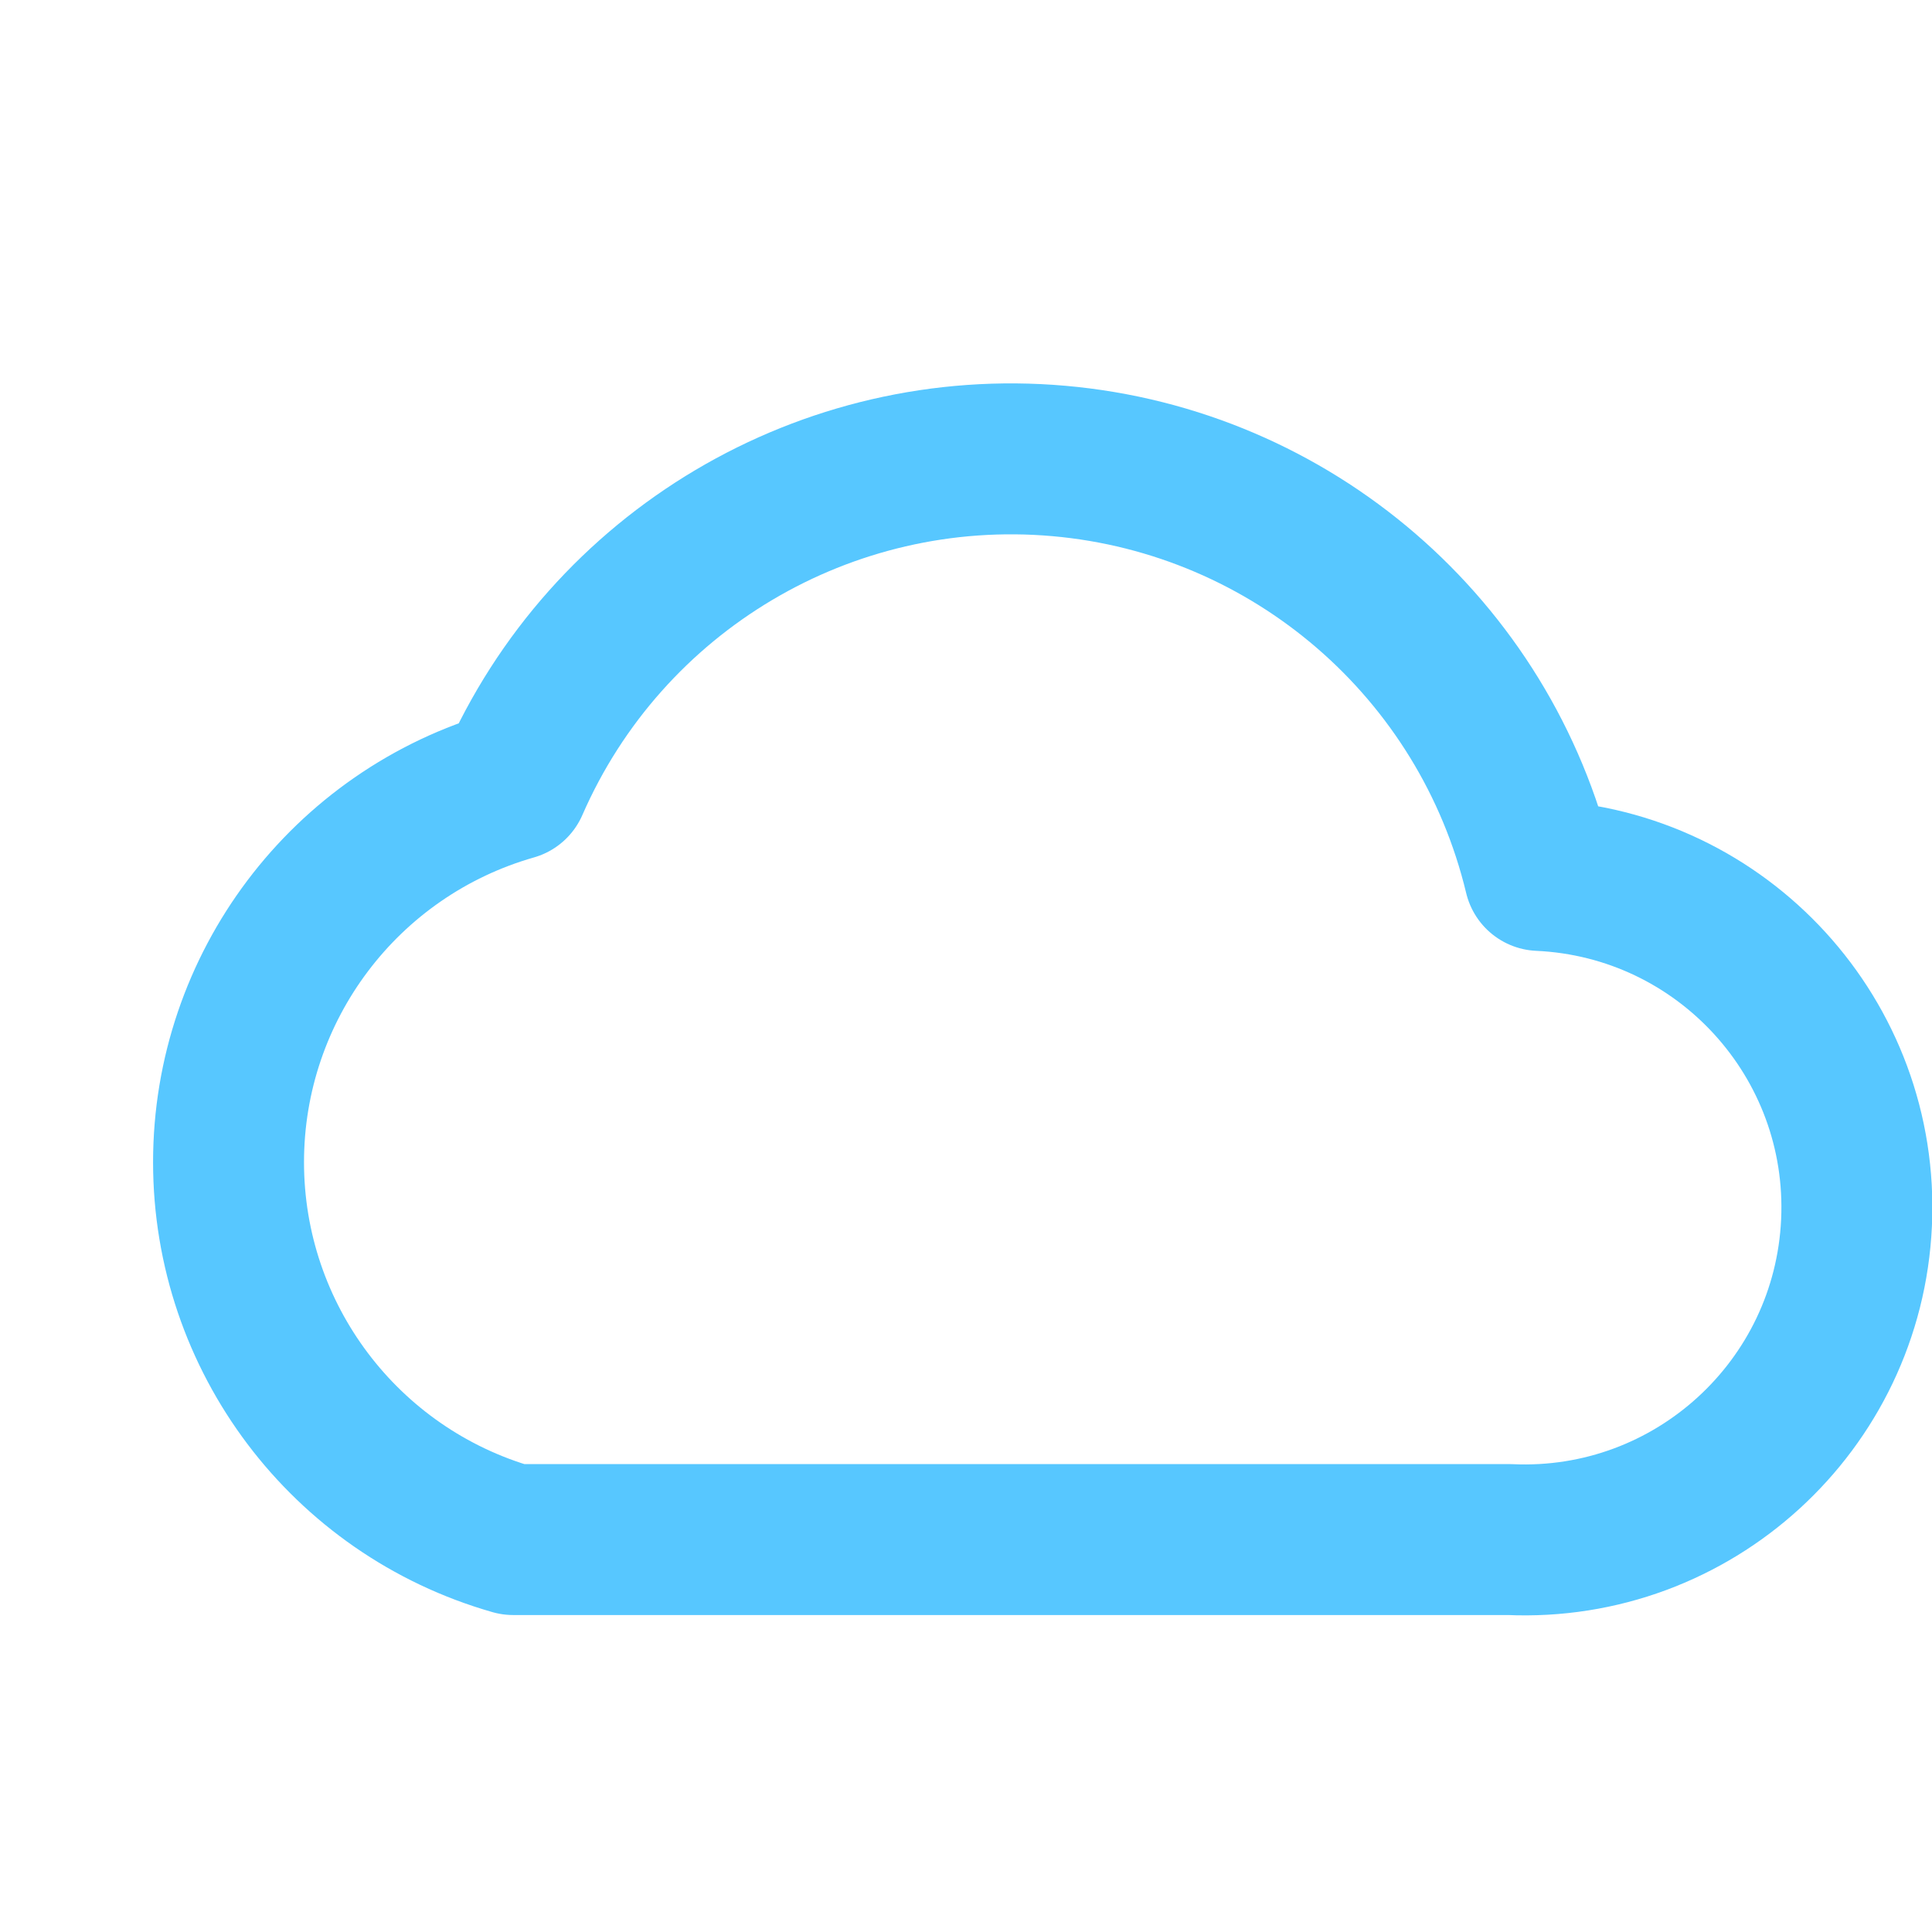
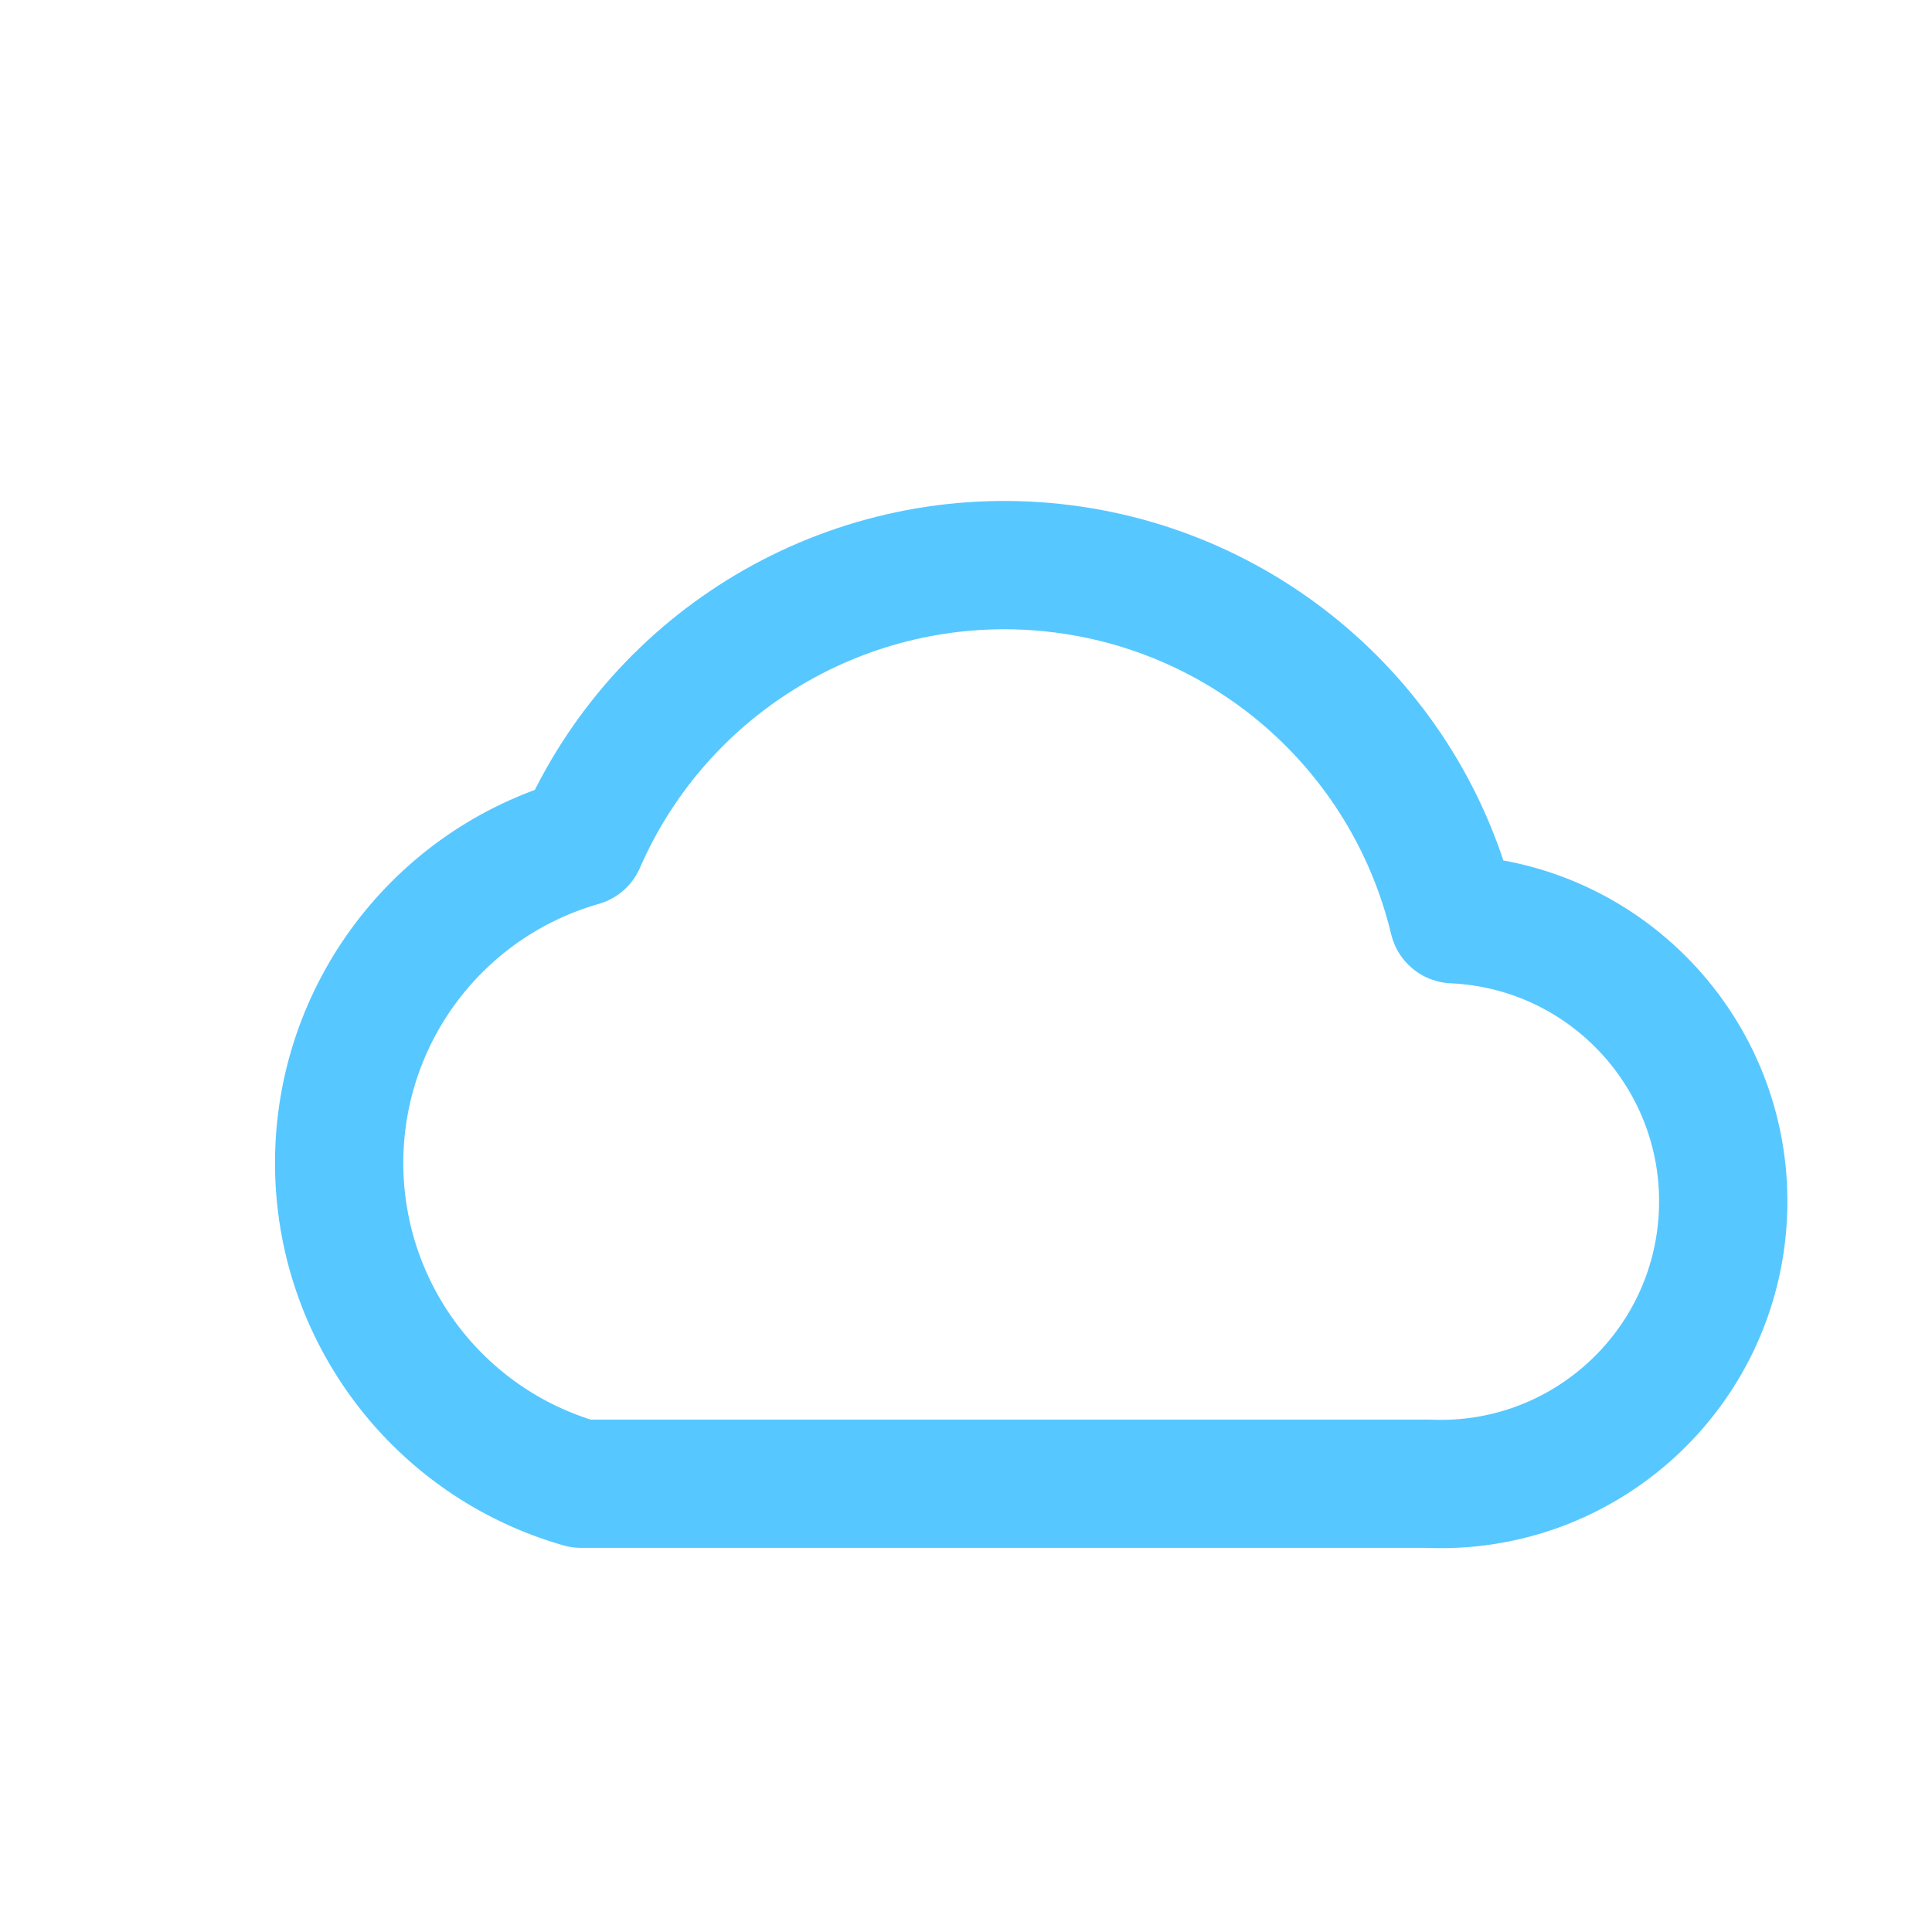
<svg xmlns="http://www.w3.org/2000/svg" width="64" height="64" viewBox="0 0 64 64" fill="none" stroke="#57c7ff" stroke-width="5" stroke-linecap="round" stroke-linejoin="round">
-   <path d="M17 51h33a11 11 0 0 0 1-22 18 18 0 0 0-34-3A13 13 0 0 0 17 51Z" />
+   <g transform="translate(32 33) scale(0.85) translate(-32 -32)">
+     <path d="M17 51h33a11 11 0 0 0 1-22 18 18 0 0 0-34-3A13 13 0 0 0 17 51Z" />
+   </g>
</svg>
